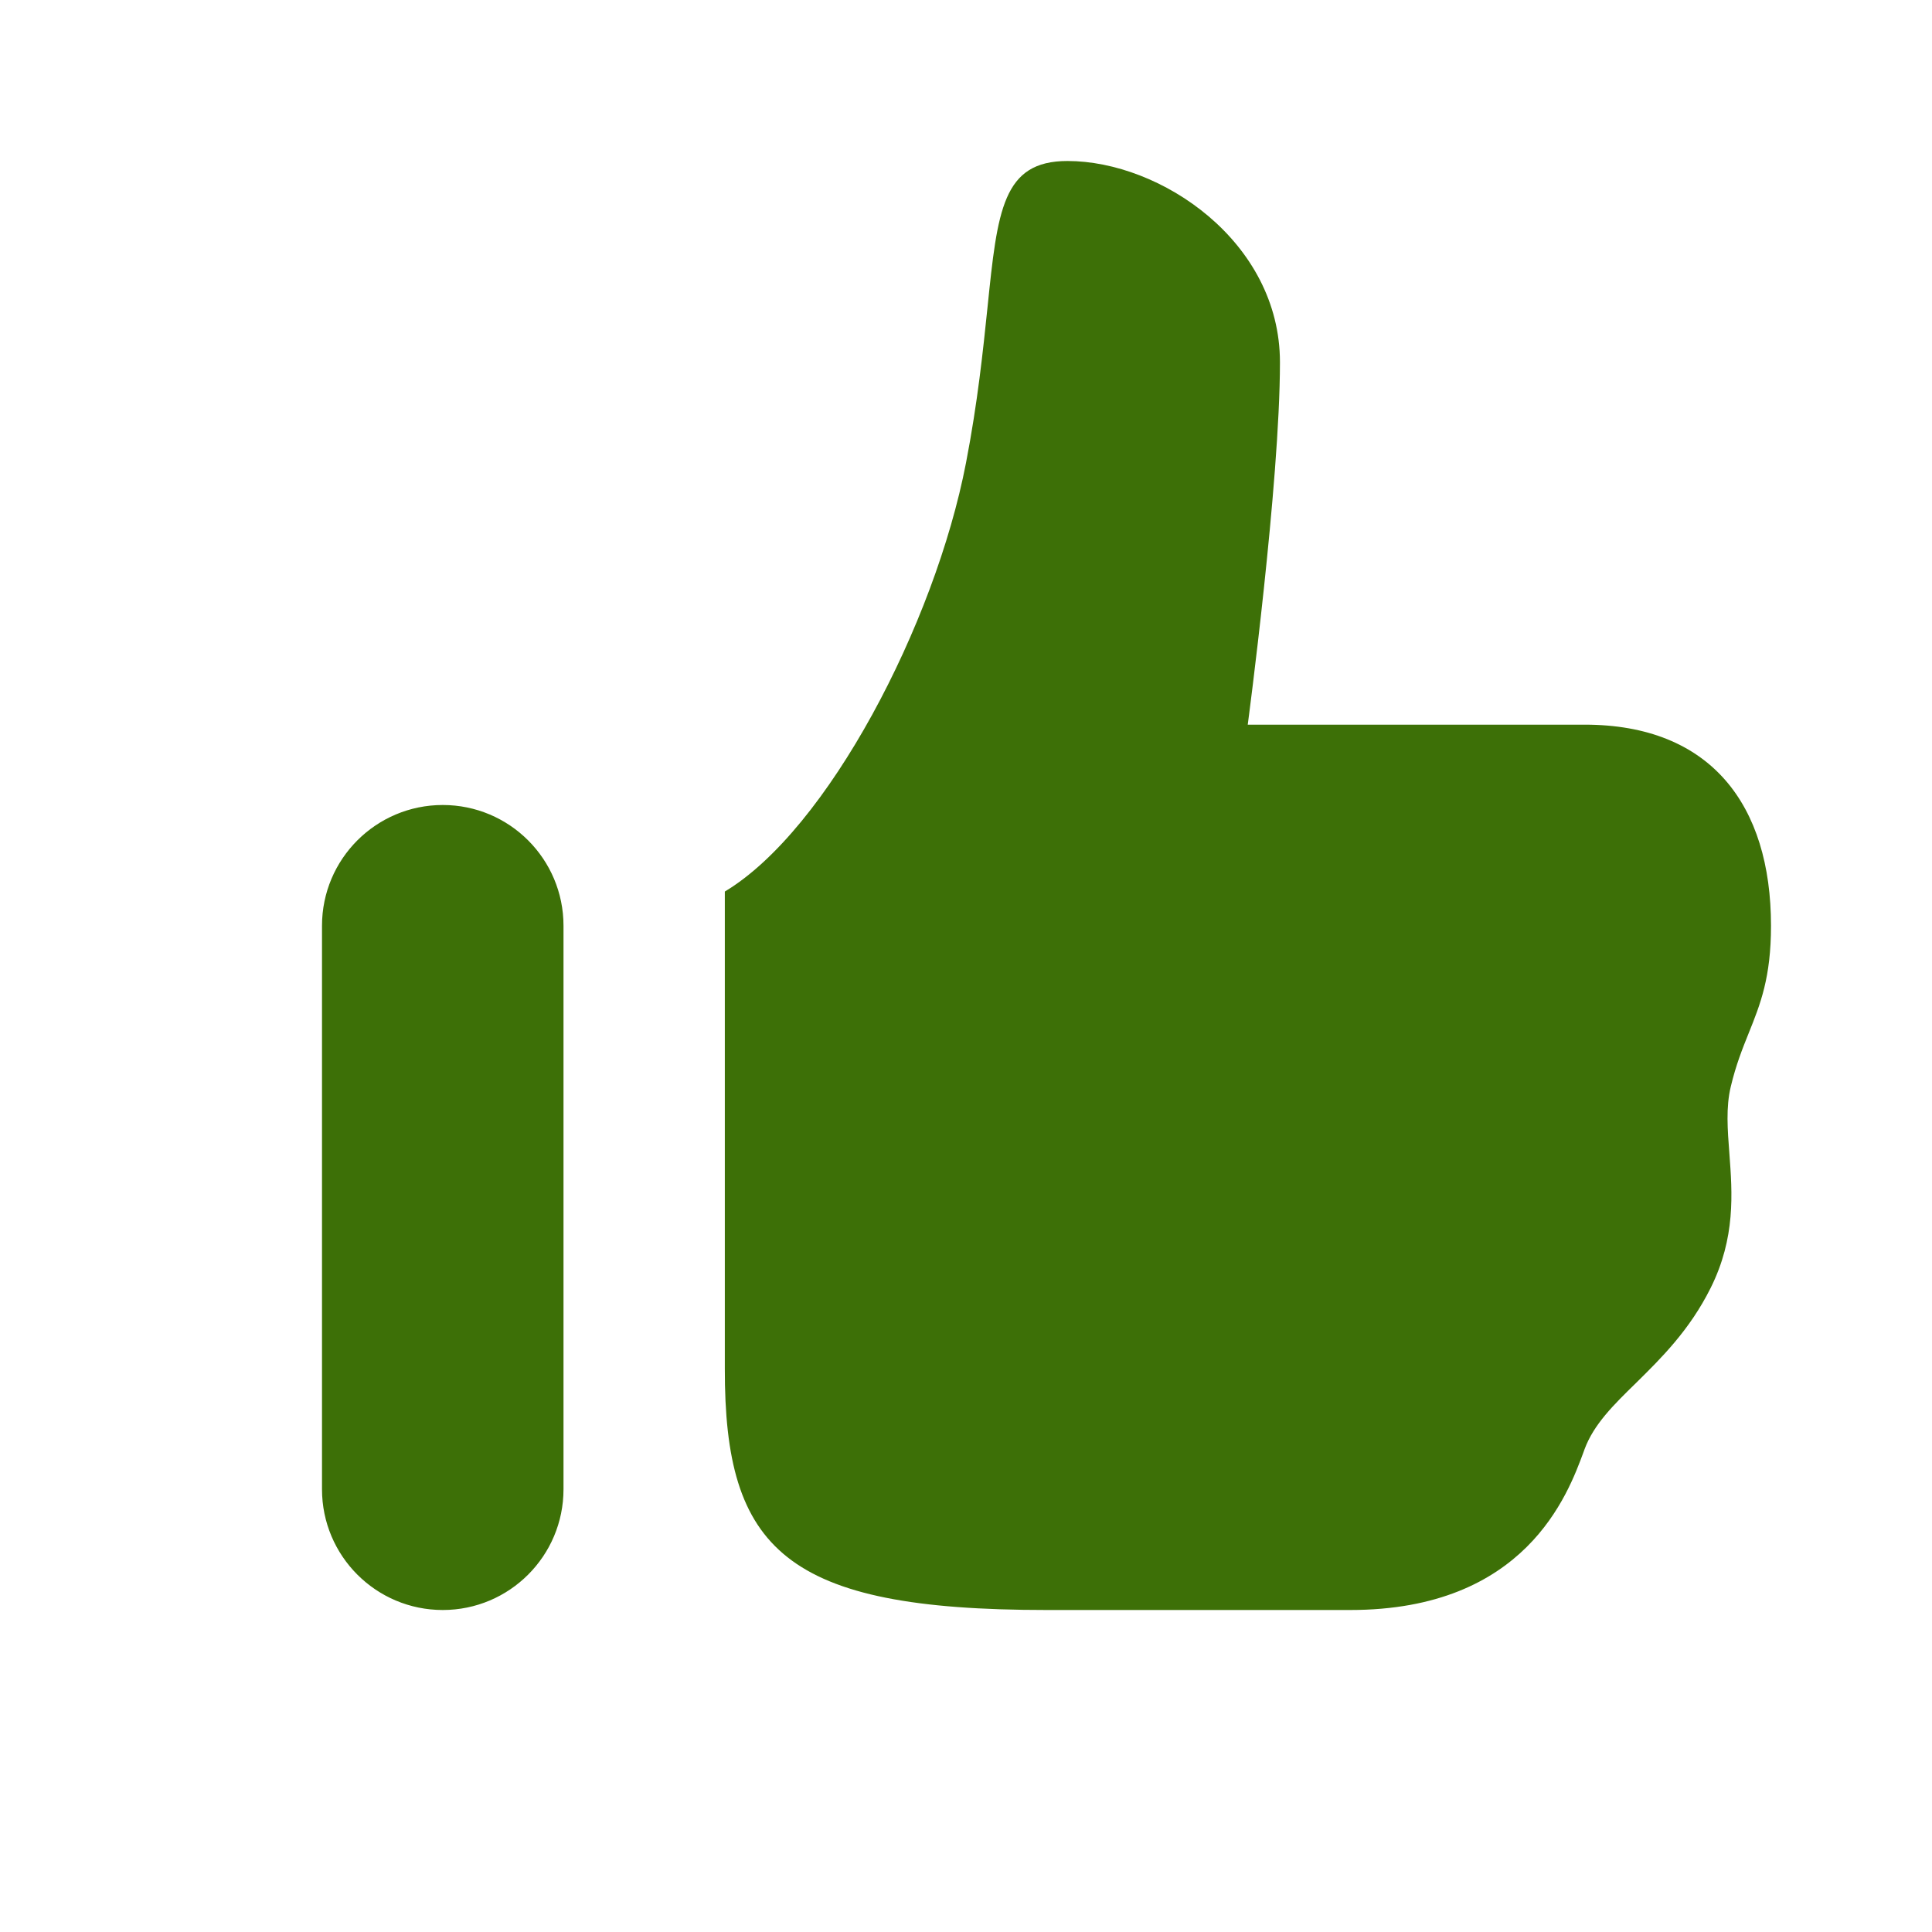
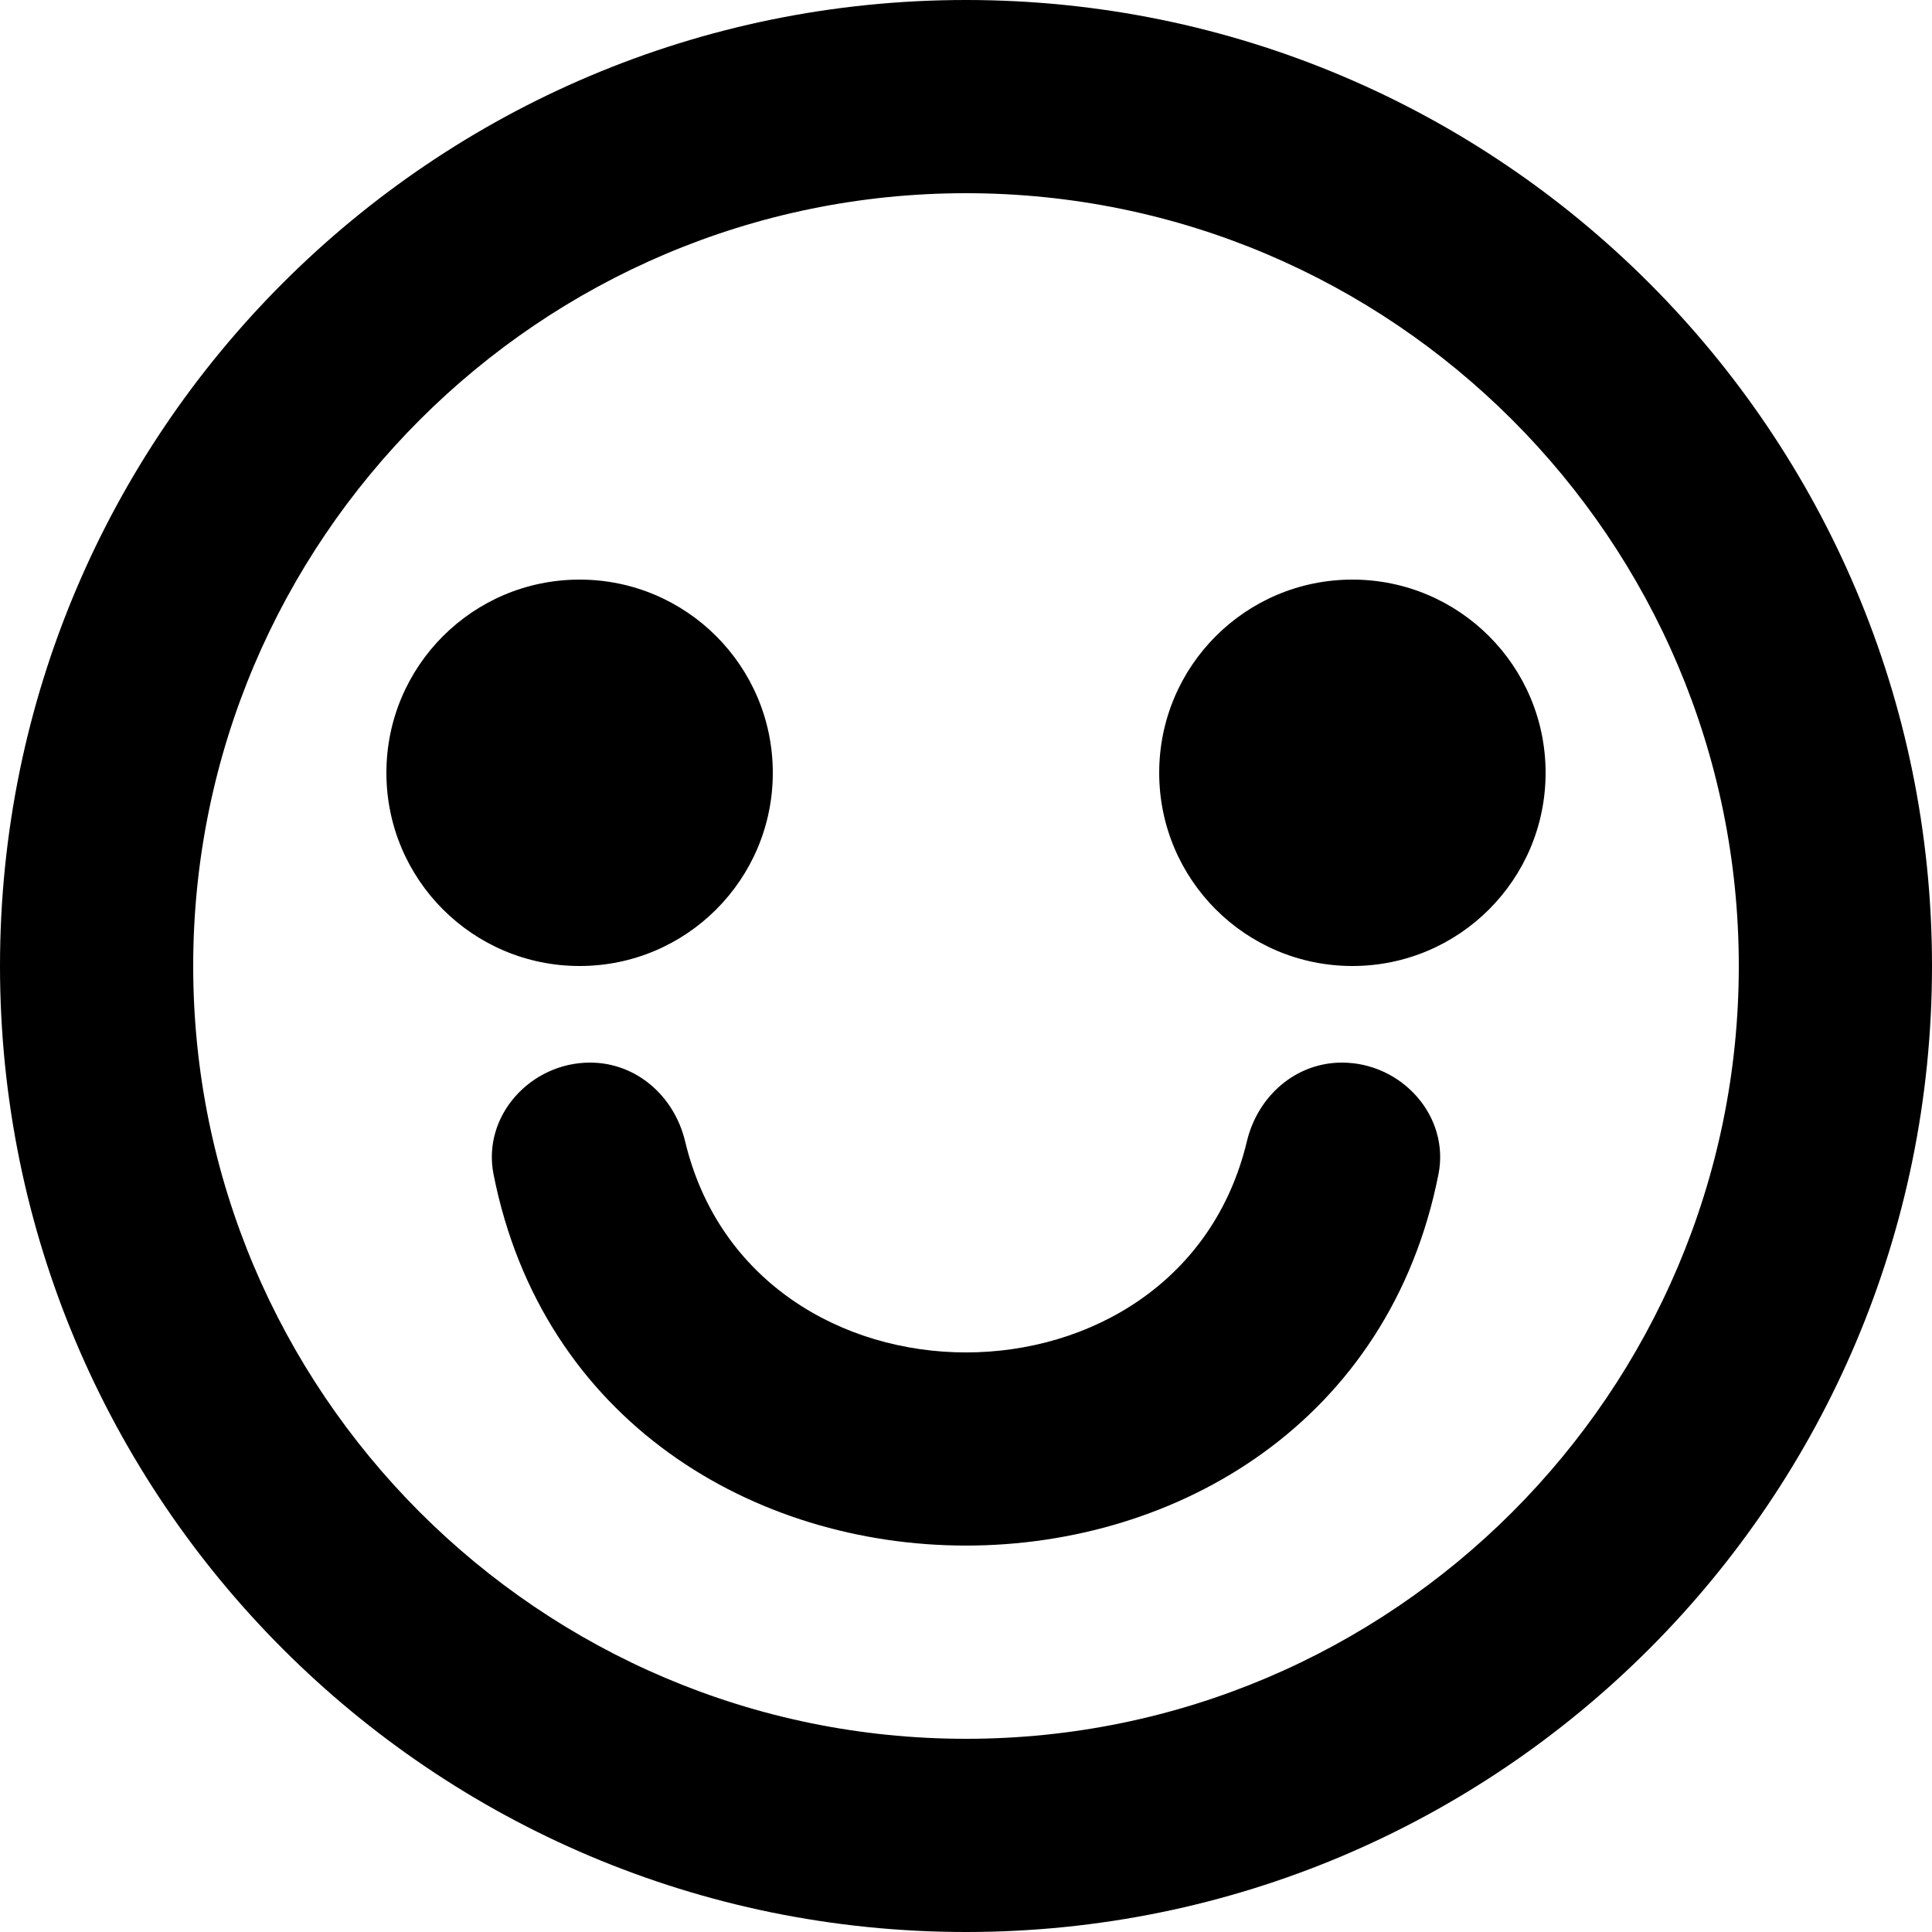
- <svg xmlns="http://www.w3.org/2000/svg" width="800px" height="800px" viewBox="0 0 24 24" fill="none">
-   <path fill-rule="evenodd" clip-rule="evenodd" d="M15.9 4.5C15.9 3 14.418 2 13.26 2c-.806 0-.869.612-.993 1.82-.055.53-.121 1.174-.267 1.93-.386 2.002-1.72 4.56-2.996 5.325V17C9 19.25 9.75 20 13 20h3.773c2.176 0 2.703-1.433 2.899-1.964l.013-.036c.114-.306.358-.547.638-.82.31-.306.664-.653.927-1.18.311-.623.27-1.177.233-1.67-.023-.299-.044-.575.017-.83.064-.27.146-.475.225-.671.143-.356.275-.686.275-1.329 0-1.5-.748-2.498-2.315-2.498H15.5S15.9 6 15.9 4.5zM5.5 10A1.5 1.5 0 0 0 4 11.5v7a1.5 1.5 0 0 0 3 0v-7A1.5 1.5 0 0 0 5.5 10z" fill="#3d7007" />
+ <svg xmlns="http://www.w3.org/2000/svg" width="800px" height="800px" viewBox="0 0 20 20" version="1.1">
+   <defs>
+ 
+ </defs>
+   <g id="Page-1" stroke="none" stroke-width="1" fill="none" fill-rule="evenodd">
+     <g id="Dribbble-Light-Preview" transform="translate(-100, -5839)" fill="#000000">
+       <g id="icons" transform="translate(56, 160)">
+         <path d="M60,5687 C60,5688.105 59.105,5689 58,5689 C56.895,5689 56,5688.105 56,5687 C56,5685.895 56.895,5685 58,5685 C59.105,5685 60,5685.895 60,5687 M58.891,5691.156 C57.877,5696.281 50.123,5696.281 49.109,5691.156 C48.99,5690.552 49.492,5690 50.108,5690 C50.588,5690 50.98,5690.347 51.092,5690.814 C51.787,5693.729 56.213,5693.729 56.908,5690.814 C57.02,5690.347 57.412,5690 57.892,5690 C58.508,5690 59.01,5690.552 58.891,5691.156 M50,5689 C48.895,5689 48,5688.105 48,5687 C48,5685.895 48.895,5685 50,5685 C51.105,5685 52,5685.895 52,5687 C52,5688.105 51.105,5689 50,5689 M54,5697 C49.589,5697 46,5693.411 46,5689 C46,5684.589 49.589,5681 54,5681 C58.411,5681 62,5684.589 62,5689 C62,5693.411 58.411,5697 54,5697 M54,5679 C48.477,5679 44,5683.477 44,5689 C44,5694.523 48.477,5699 54,5699 C59.523,5699 64,5694.523 64,5689 C64,5683.477 59.523,5679 54,5679" id="emoji_happy_circle-[#537]">
+ 
+ </path>
+       </g>
+     </g>
+   </g>
</svg>
